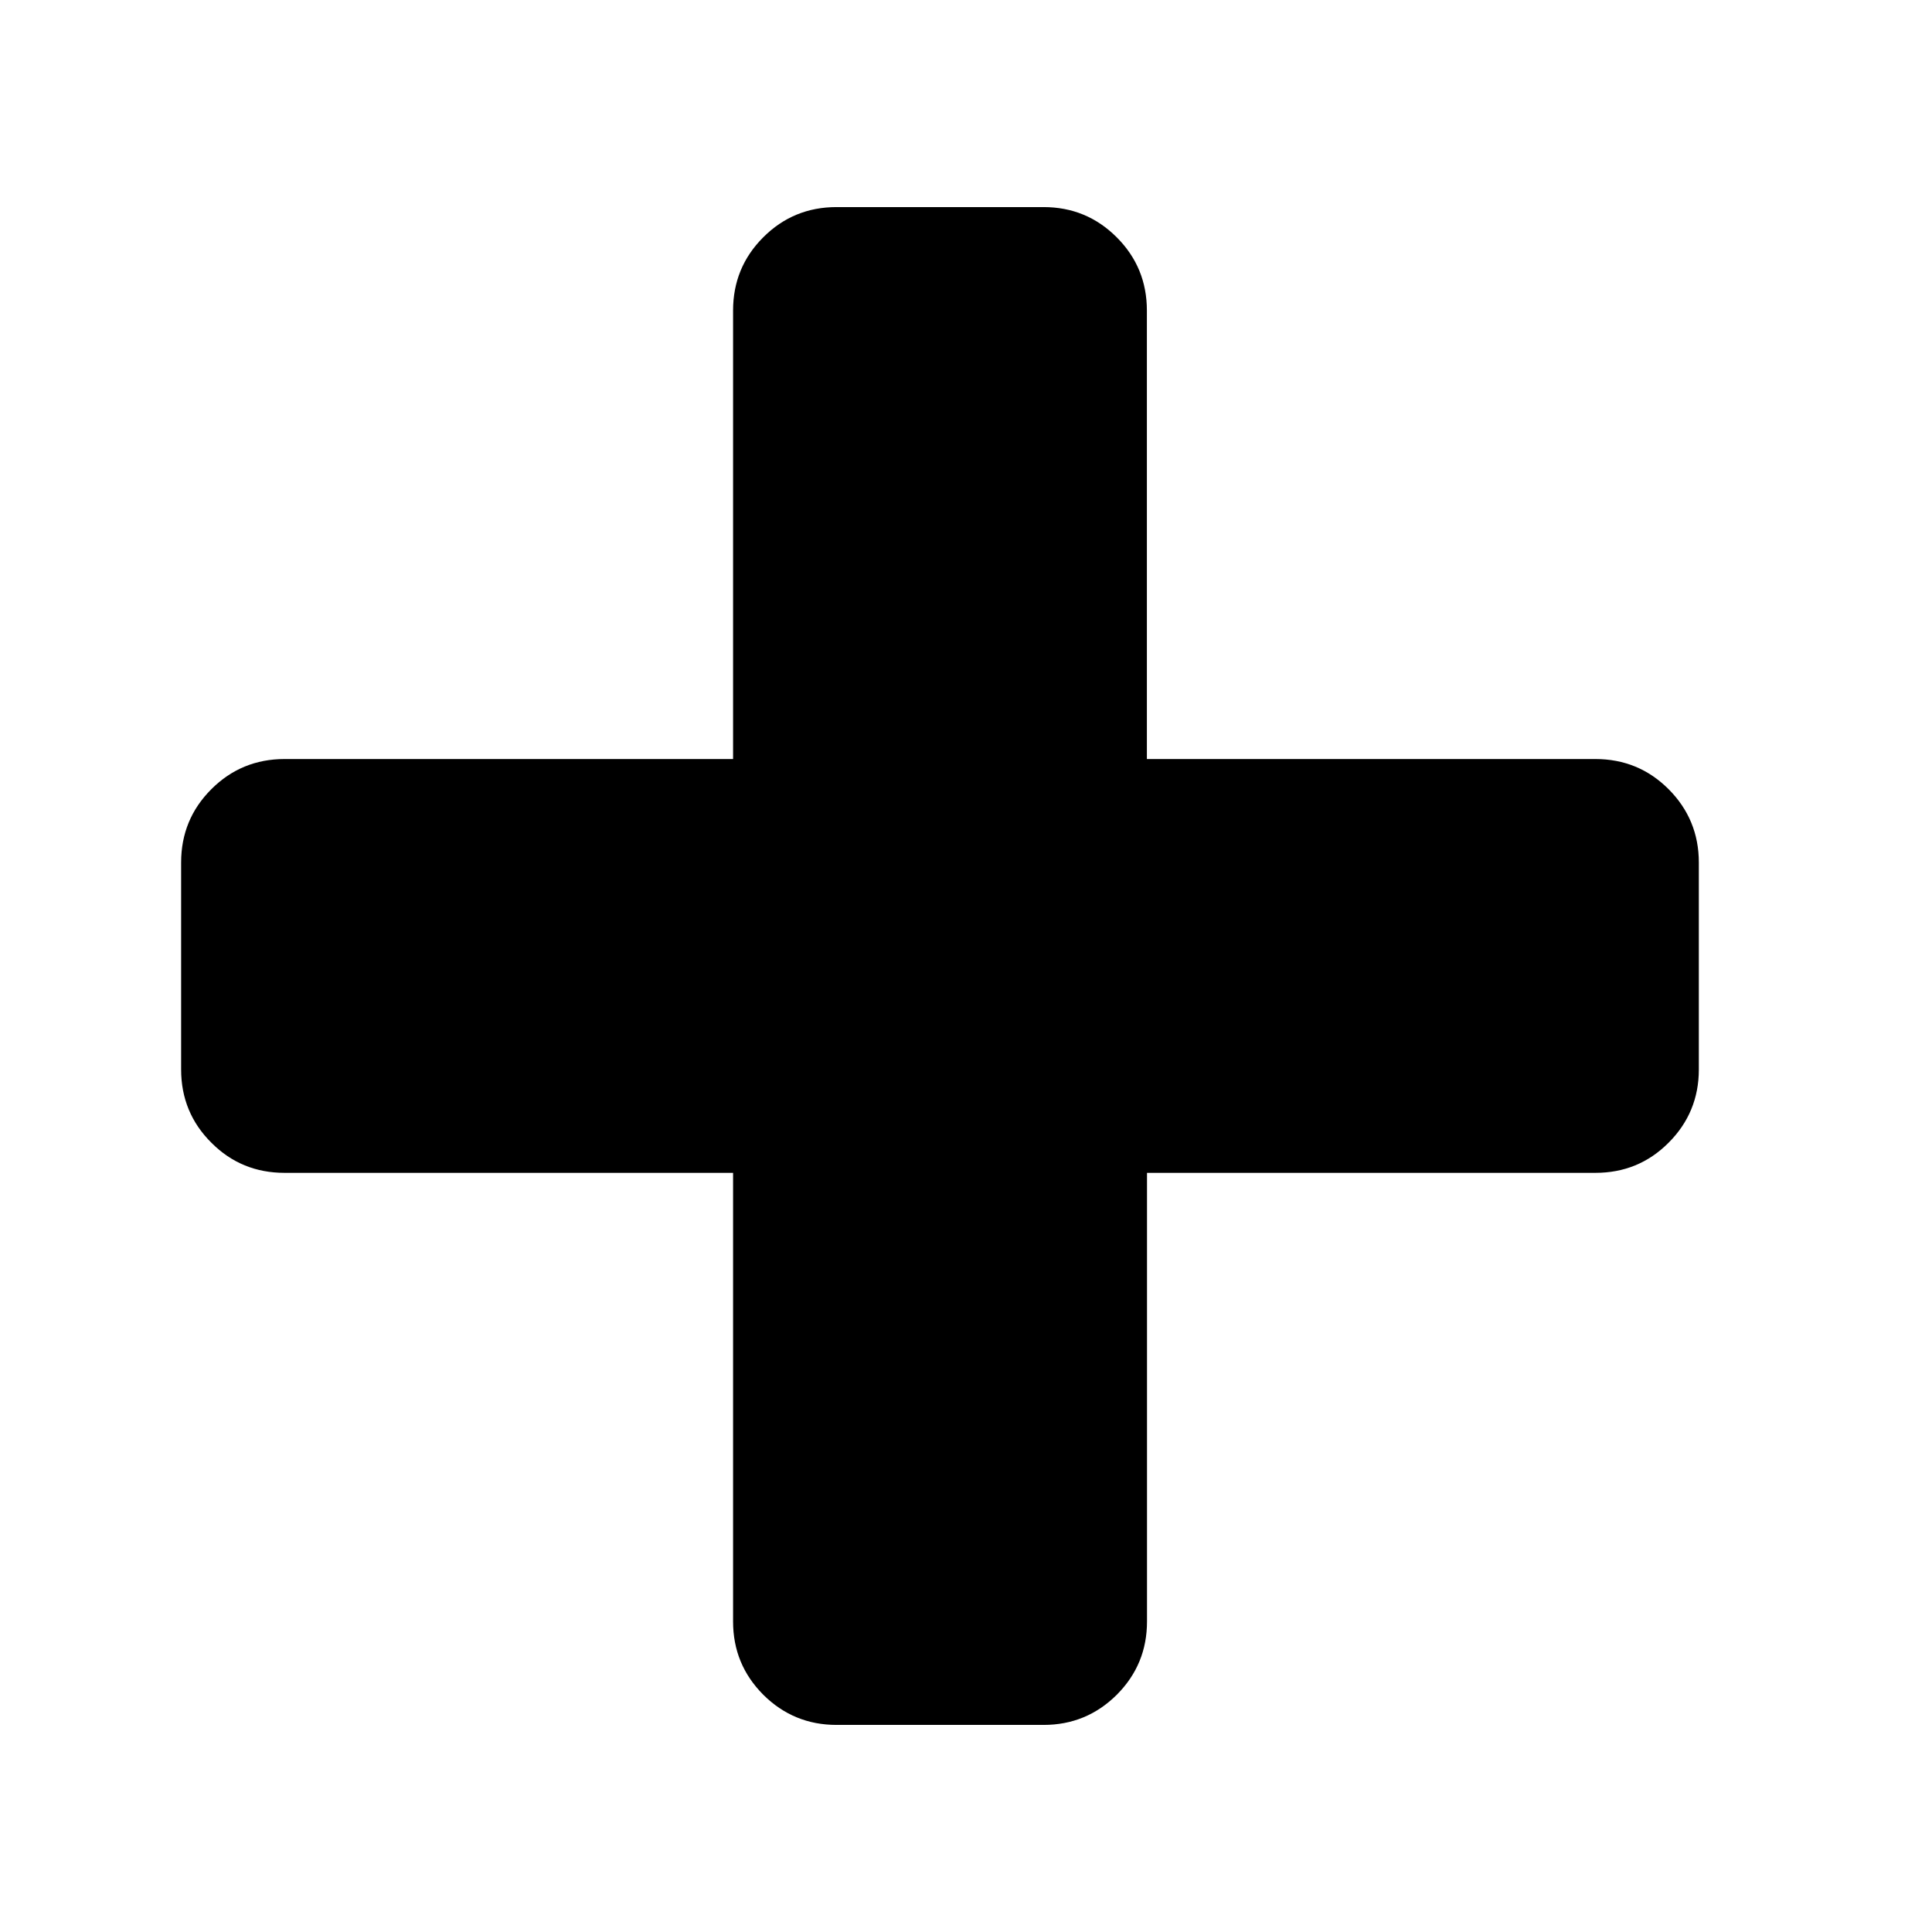
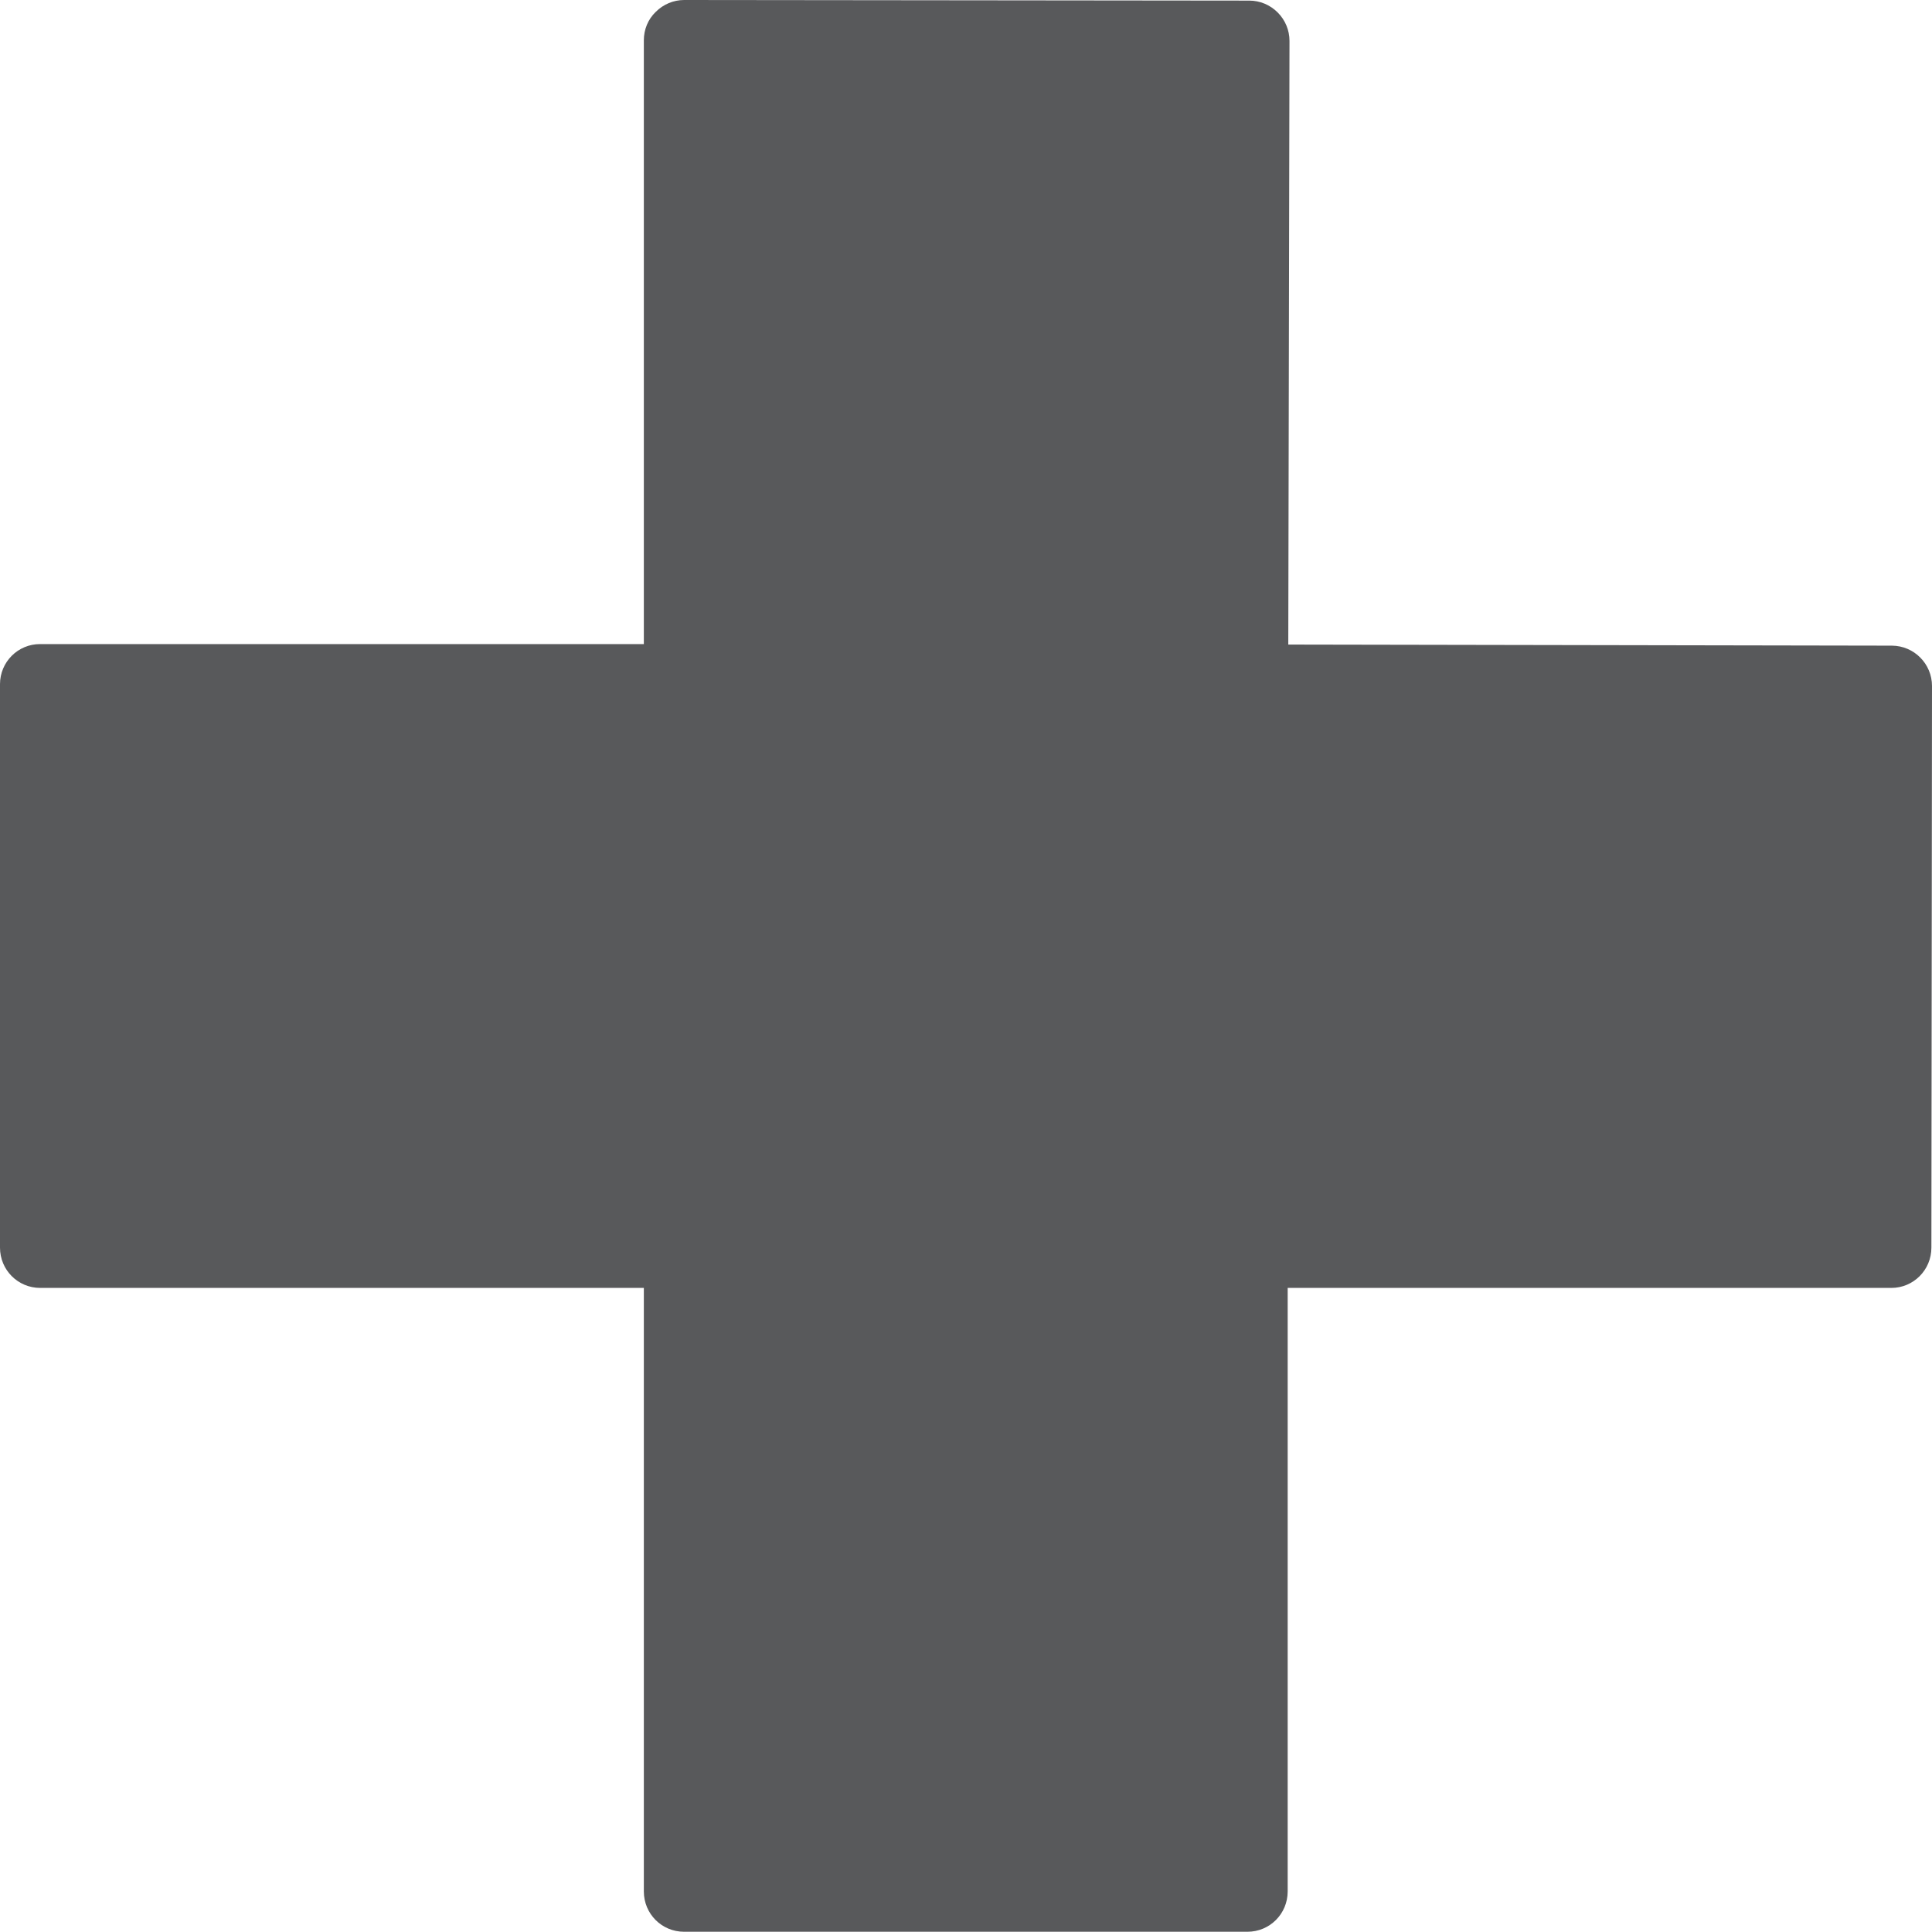
- <svg xmlns="http://www.w3.org/2000/svg" version="1.1" id="Layer_1" x="0px" y="0px" width="16px" height="16px" viewBox="-1.5 0 16 16" enable-background="new -1.5 0 16 16" xml:space="preserve">
-   <g>
-     <line fill="none" stroke="#449FDB" x1="0" y1="0" x2="0" y2="0" />
-   </g>
-   <path d="M0,8.857V7.143c0-0.238,0.083-0.44,0.25-0.607c0.167-0.167,0.369-0.25,0.607-0.25h3.714V2.572  c0-0.238,0.083-0.44,0.25-0.607c0.167-0.167,0.369-0.25,0.607-0.25h1.714c0.237,0,0.439,0.083,0.606,0.25s0.25,0.369,0.25,0.607  v3.714h3.714c0.238,0,0.44,0.083,0.607,0.25c0.166,0.167,0.25,0.369,0.25,0.607v1.715c0,0.236-0.084,0.439-0.25,0.605  c-0.167,0.168-0.369,0.25-0.607,0.25H7.999v3.715c0,0.238-0.083,0.439-0.25,0.607c-0.167,0.166-0.369,0.25-0.606,0.25H5.428  c-0.238,0-0.44-0.084-0.607-0.25c-0.167-0.168-0.25-0.369-0.25-0.607V9.713H0.857c-0.238,0-0.44-0.082-0.607-0.25  C0.083,9.297,0,9.094,0,8.857z" />
+ <svg xmlns="http://www.w3.org/2000/svg" version="1.1" id="Layer_1" x="0px" y="0px" width="16px" height="15.997px" viewBox="0 0 16 15.997" enable-background="new 0 0 16 15.997" xml:space="preserve">
+   <path fill="#58595B" d="M15.668,5.347l-4.999-0.009l0.01-4.999c0-0.089-0.035-0.173-0.098-0.236s-0.147-0.098-0.235-0.098L5.666,0  l0,0C5.577,0,5.493,0.036,5.431,0.098C5.366,0.16,5.332,0.245,5.332,0.334v5H0.333C0.149,5.333,0,5.482,0,5.666v4.666  c0,0.186,0.149,0.334,0.333,0.334h4.999v4.998c0,0.186,0.149,0.334,0.333,0.334h4.666c0.184,0,0.333-0.148,0.333-0.334v-4.998h4.999  c0.183,0,0.332-0.148,0.332-0.334L16,5.681C16,5.498,15.852,5.348,15.668,5.347" />
</svg>
